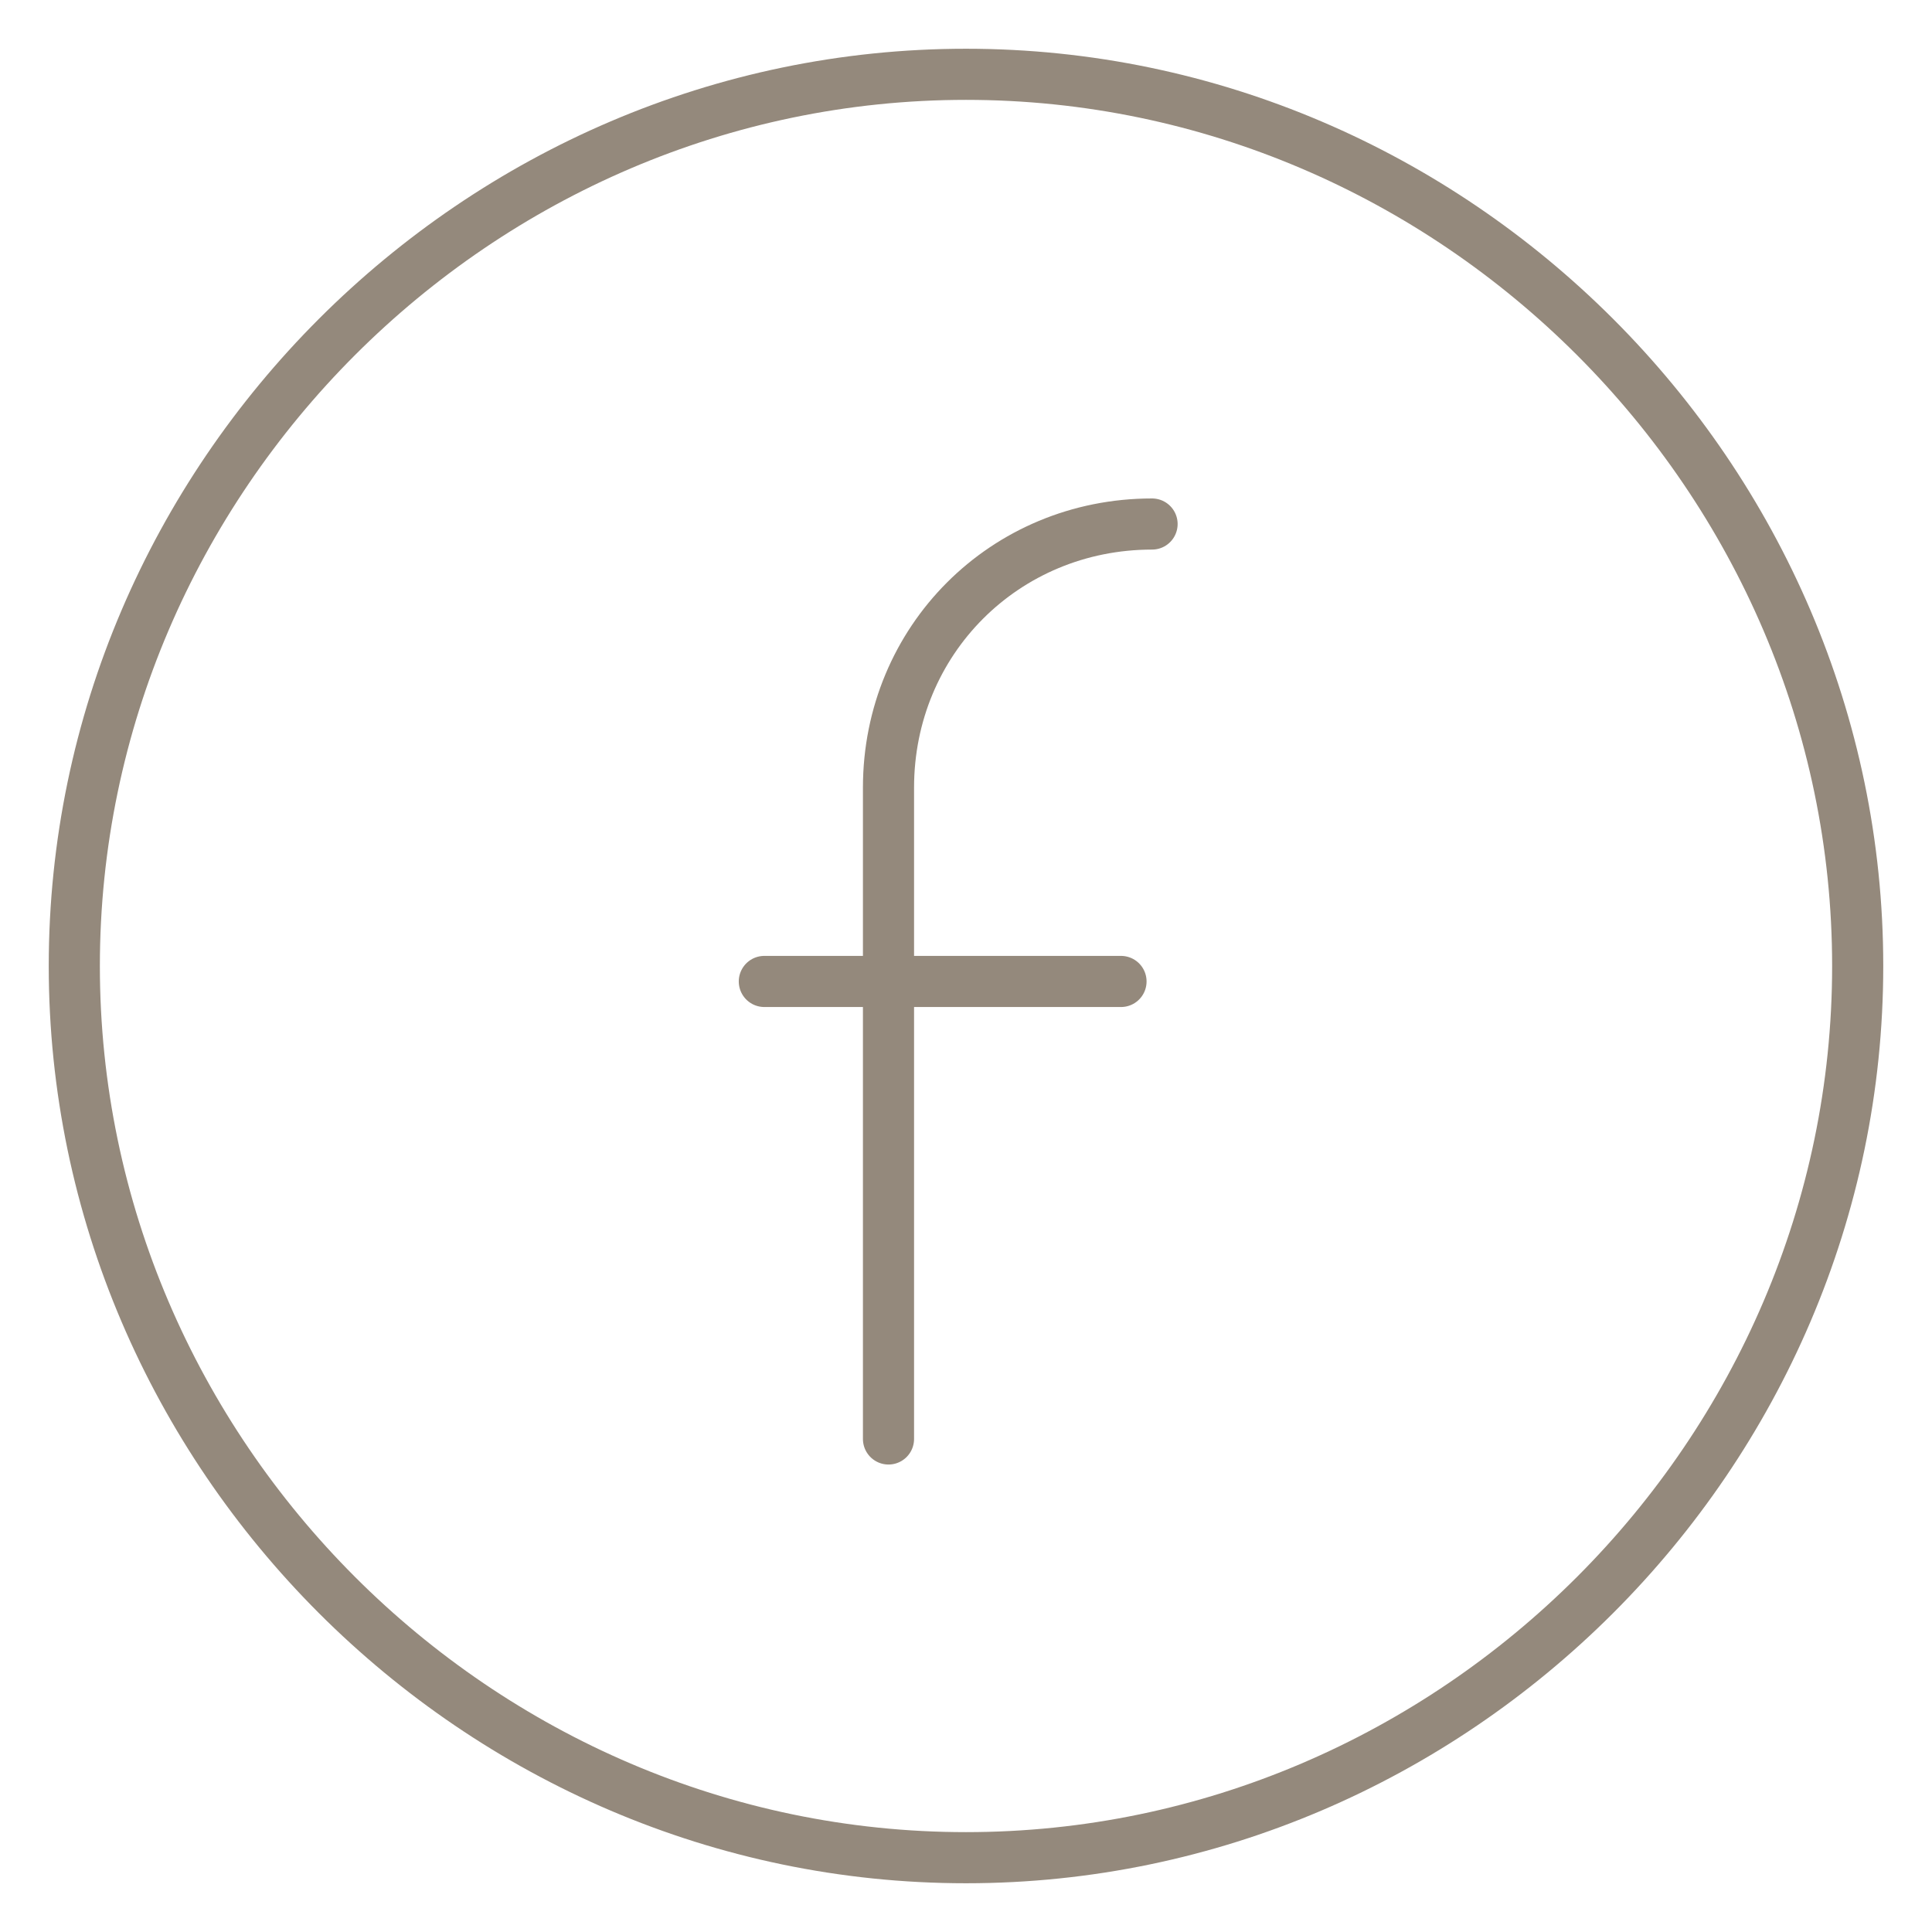
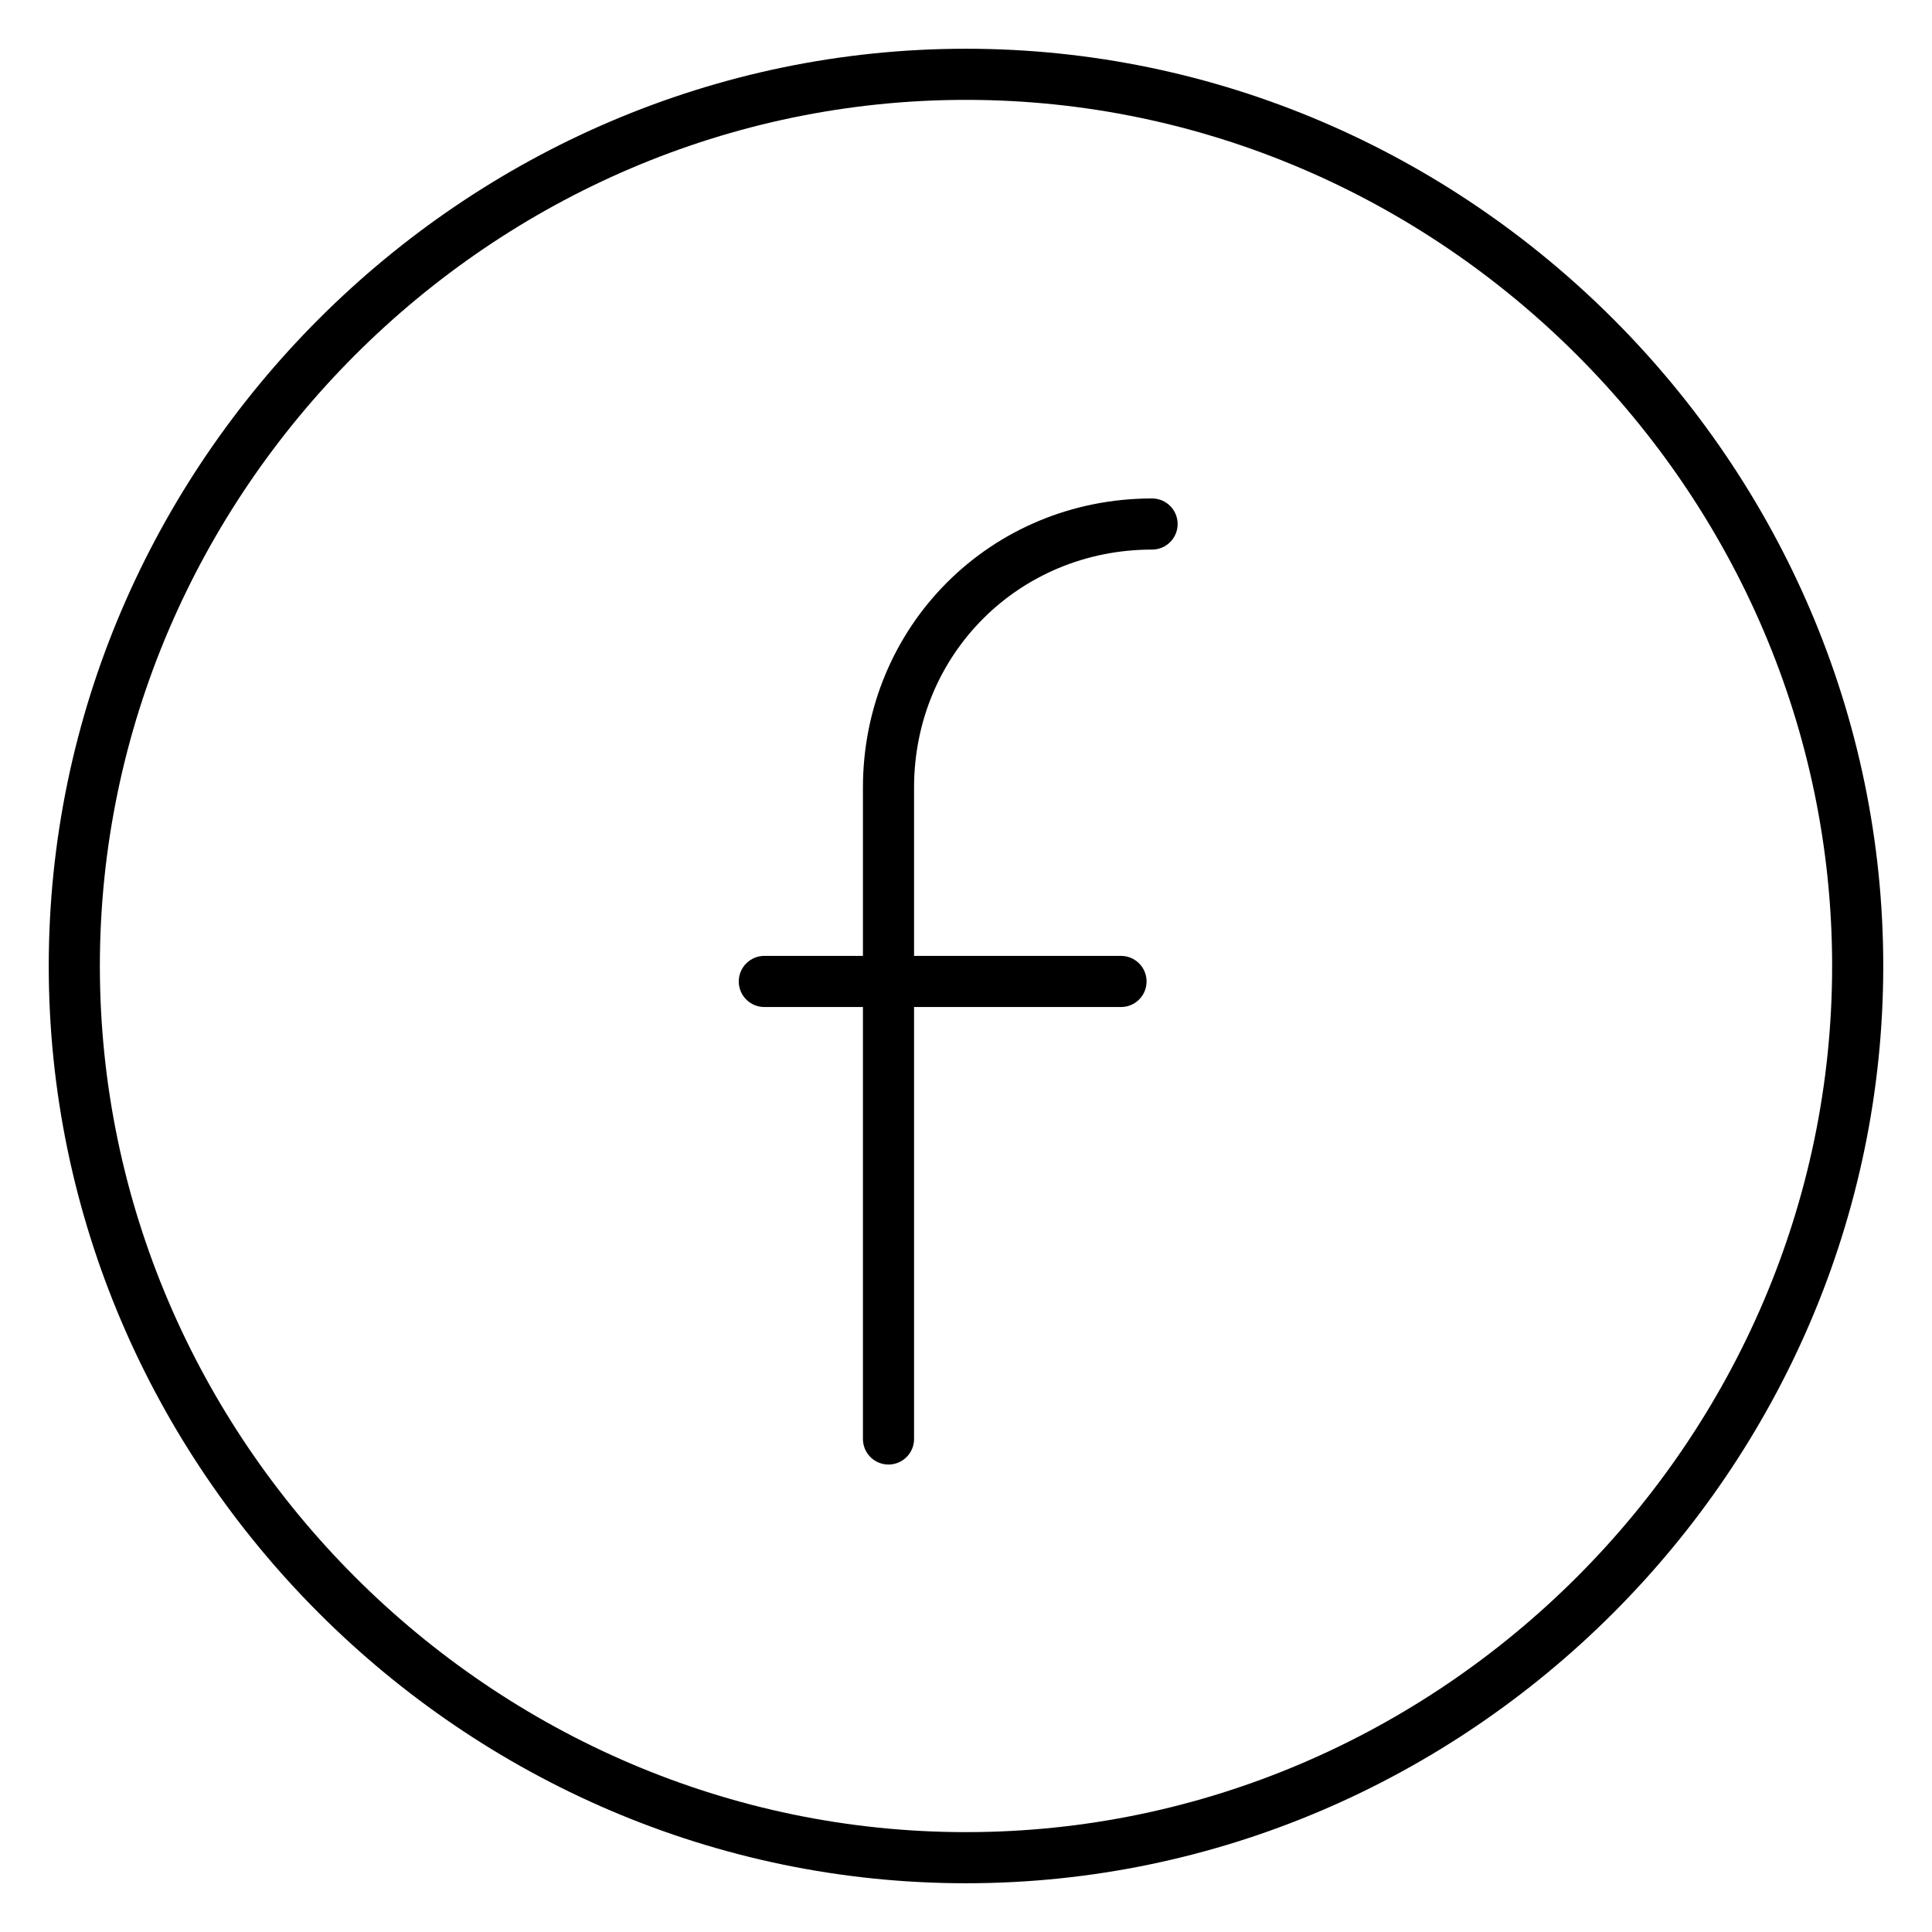
<svg xmlns="http://www.w3.org/2000/svg" width="26" height="26" viewBox="0 0 26 26" fill="none">
-   <path d="M13 25C6.426 25 1 19.574 1 13C1 6.426 6.426 1 13 1C19.574 1 25 6.426 25 13C25 19.574 19.574 25 13 25Z" stroke="#94897C" stroke-width="0.688" stroke-miterlimit="10" stroke-linecap="round" stroke-linejoin="round" />
-   <path d="M15.504 7.052C13.522 7.052 11.957 8.617 11.957 10.6V19.365" stroke="#94897C" stroke-width="0.688" stroke-miterlimit="10" stroke-linecap="round" stroke-linejoin="round" />
-   <path d="M10.286 13.208H15.086" stroke="#94897C" stroke-width="0.688" stroke-miterlimit="10" stroke-linecap="round" stroke-linejoin="round" />
+   <path d="M13 25C6.426 25 1 19.574 1 13C1 6.426 6.426 1 13 1C19.574 1 25 6.426 25 13C25 19.574 19.574 25 13 25Z" stroke="currentColor" stroke-width="0.688" stroke-miterlimit="10" stroke-linecap="round" stroke-linejoin="round" />
+   <path d="M15.504 7.052C13.522 7.052 11.957 8.617 11.957 10.6V19.365" stroke="currentColor" stroke-width="0.688" stroke-miterlimit="10" stroke-linecap="round" stroke-linejoin="round" />
+   <path d="M10.286 13.208H15.086" stroke="currentColor" stroke-width="0.688" stroke-miterlimit="10" stroke-linecap="round" stroke-linejoin="round" />
</svg>
